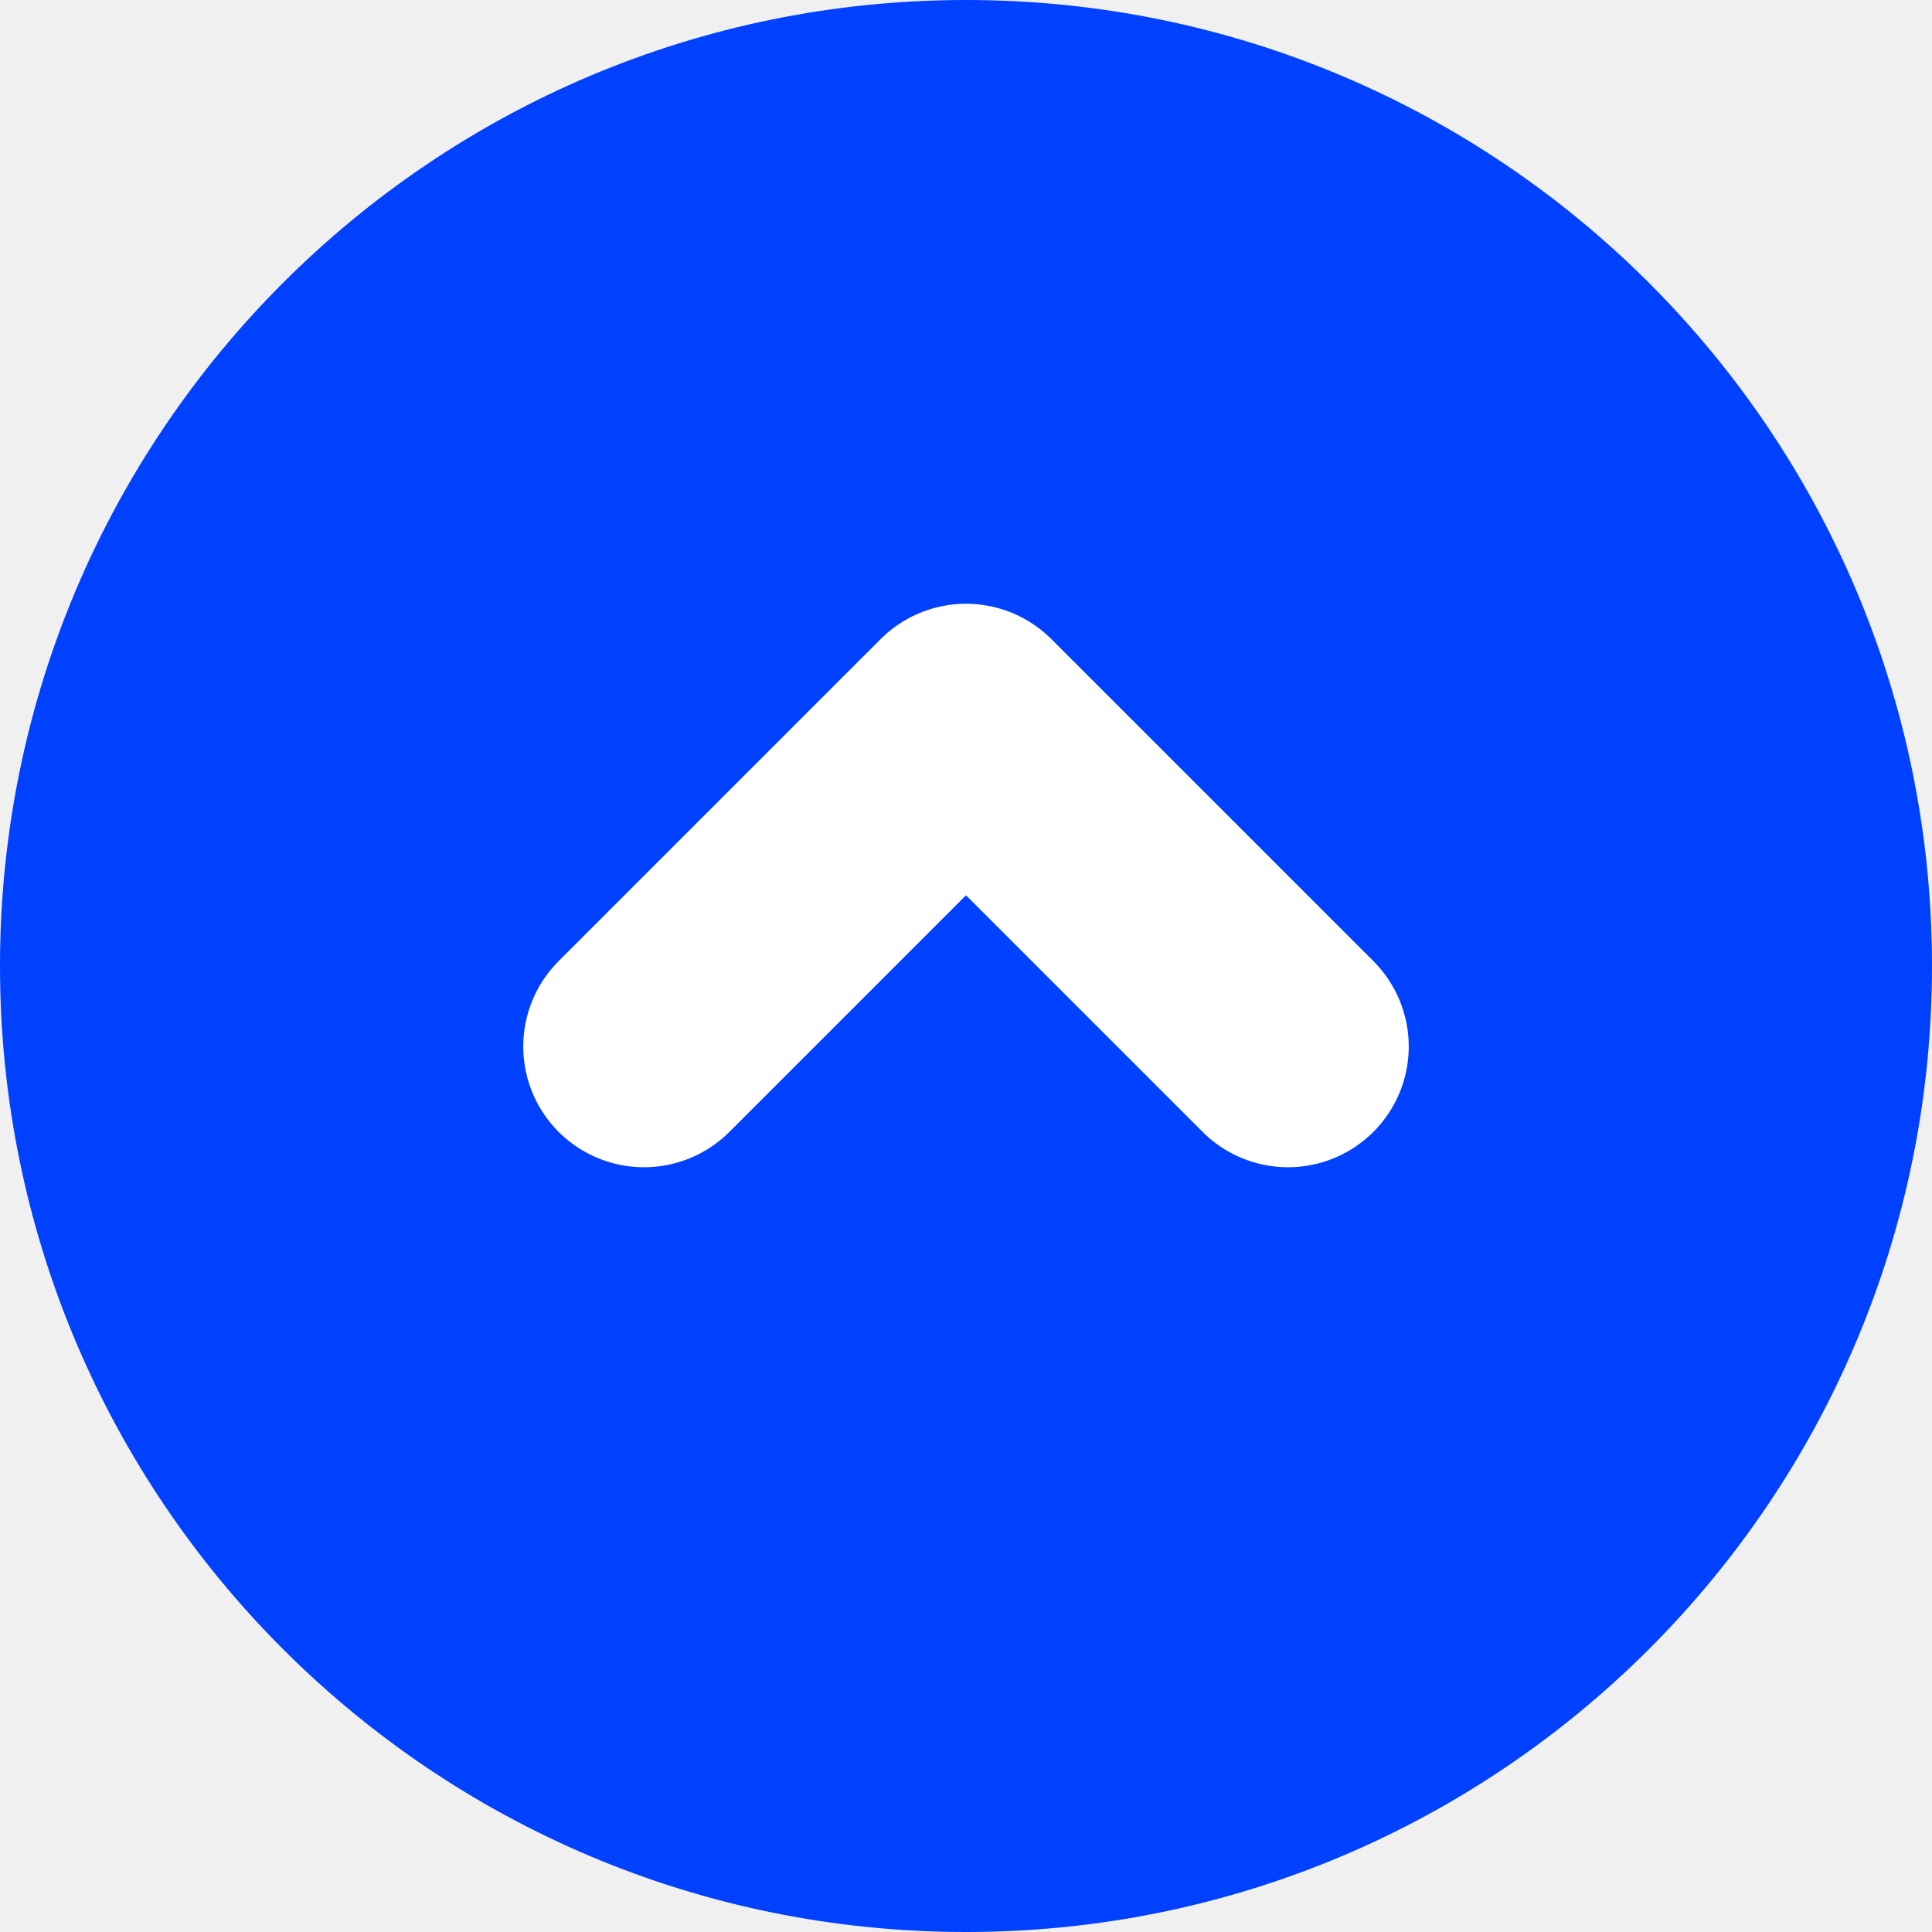
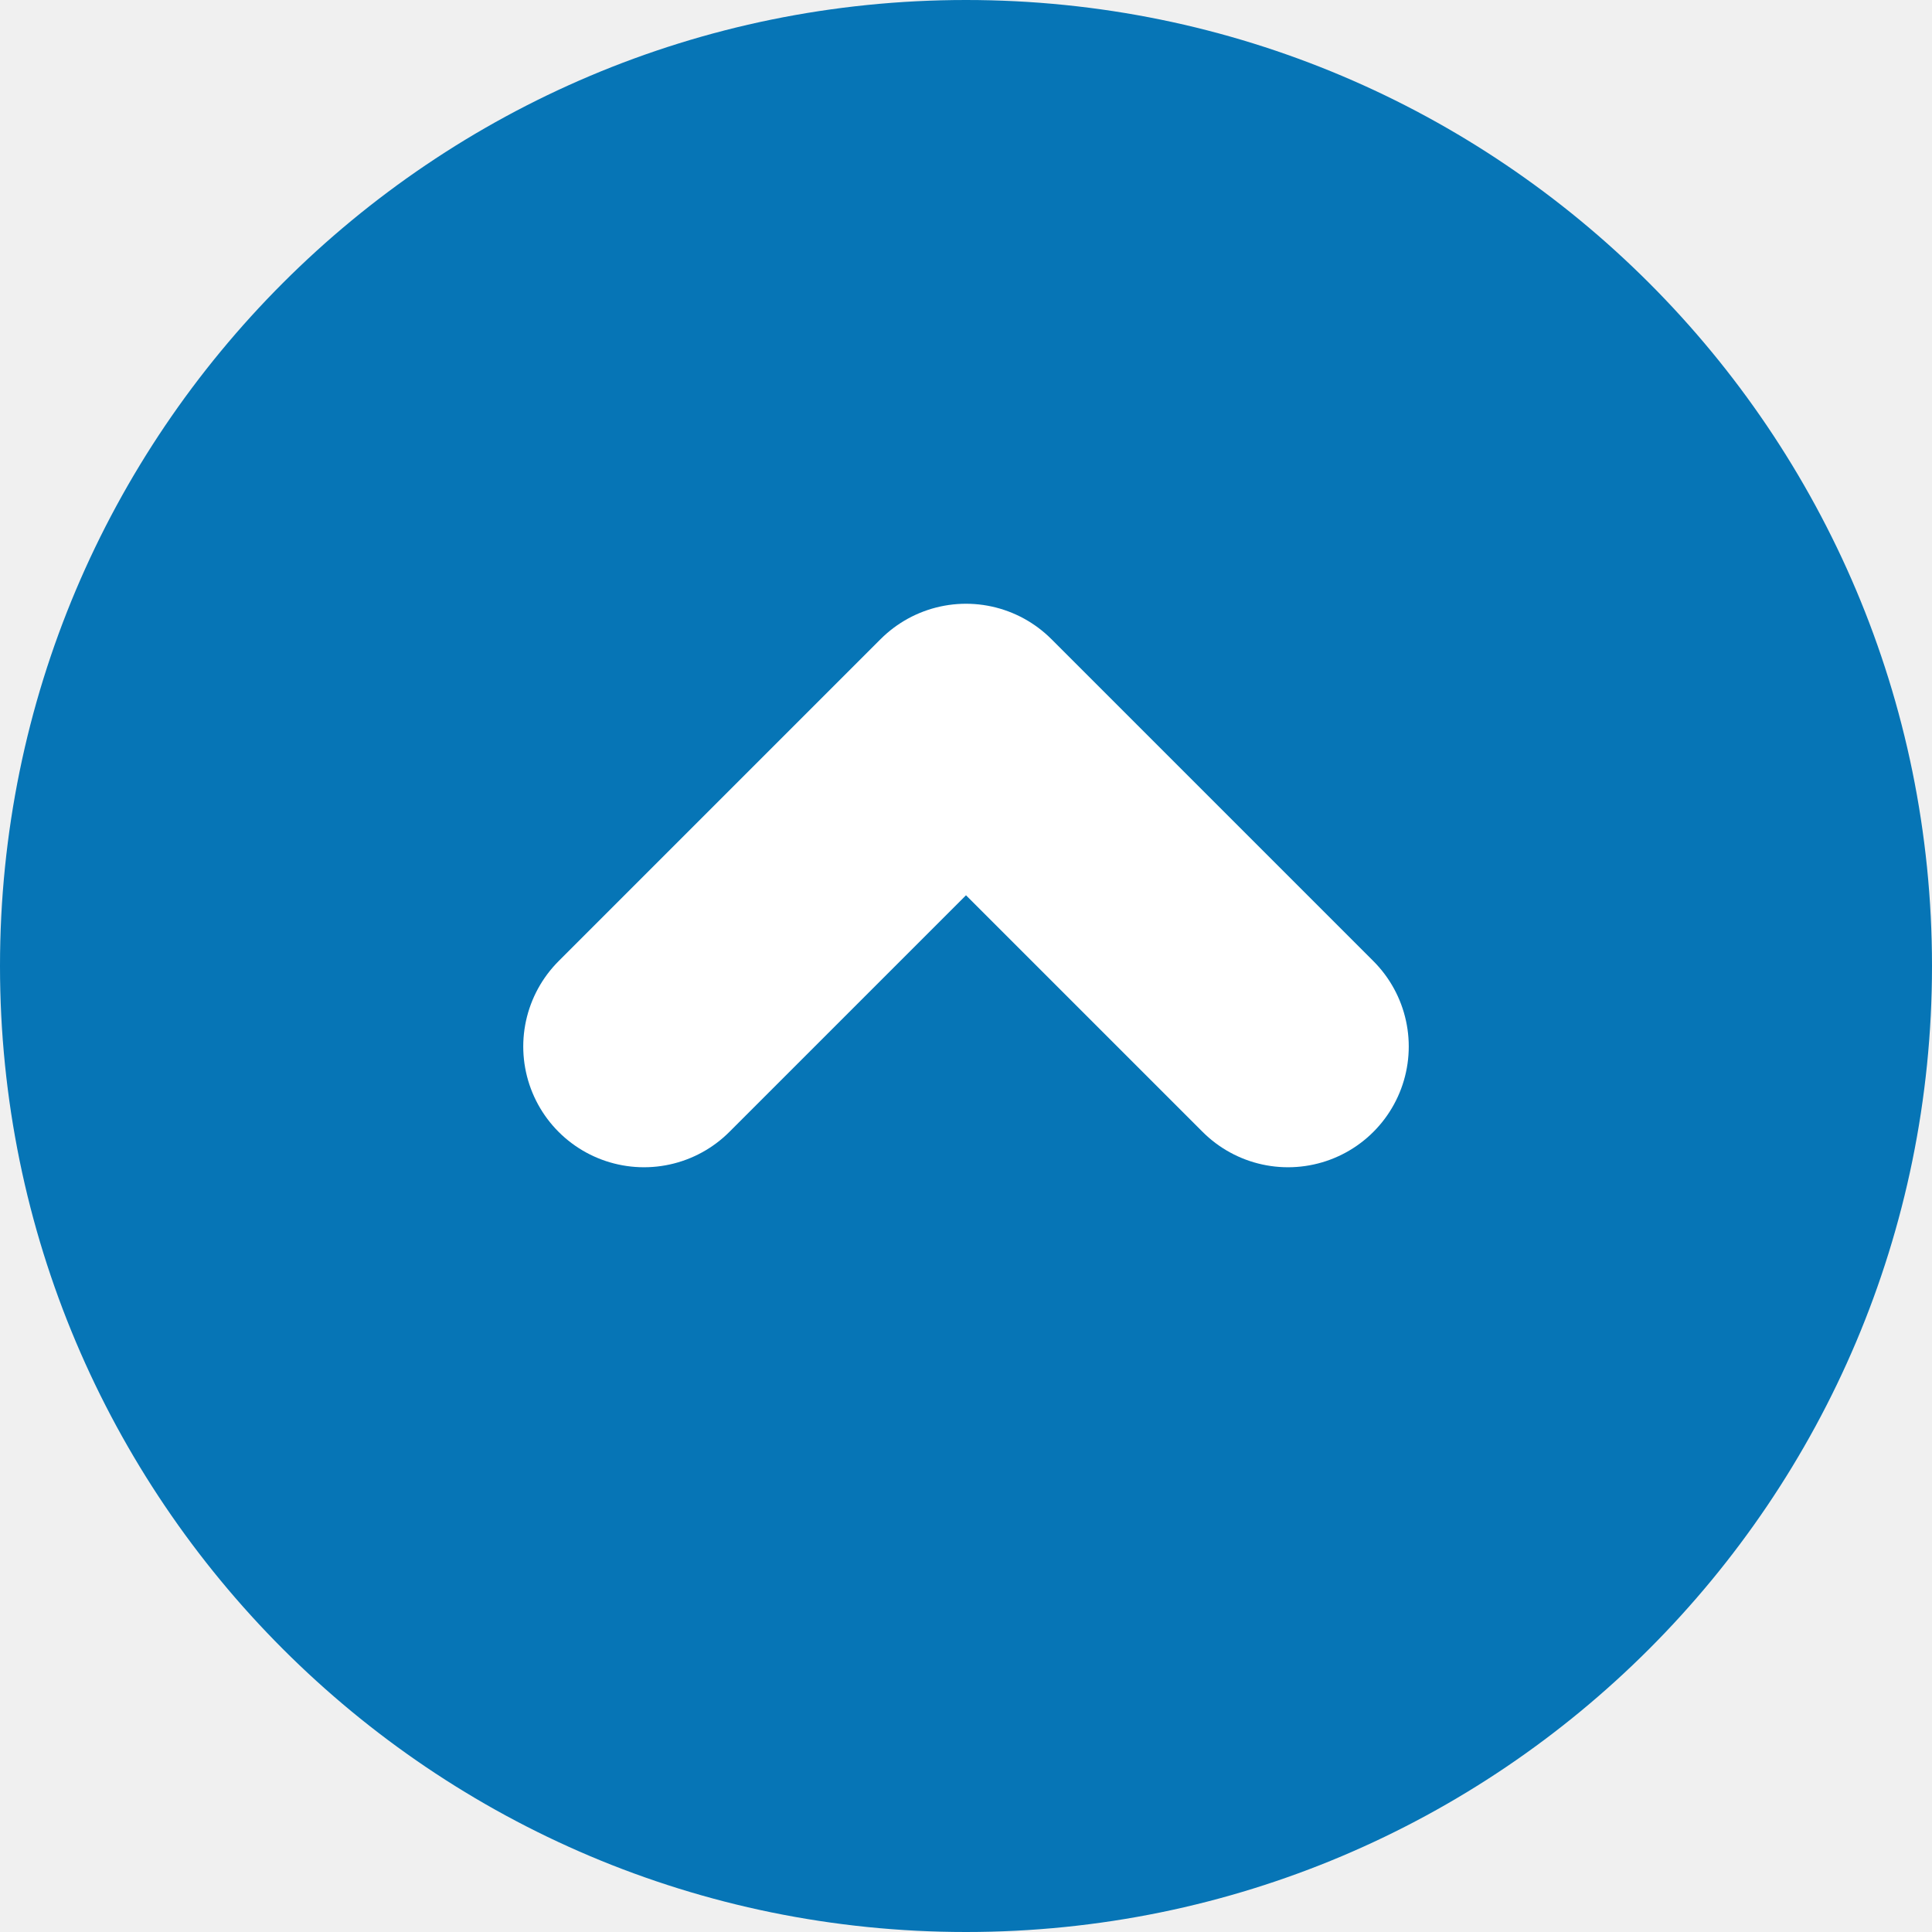
<svg xmlns="http://www.w3.org/2000/svg" width="24px" height="24px" viewBox="0 0 24 24" version="1.1">
  <defs />
  <g id="Accordion-Arrow-Up" stroke="none" stroke-width="1" fill="none" fill-rule="evenodd">
-     <rect id="Rectangle-2" fill="#0041FF" x="0" y="0" width="24" height="24" rx="12" />
+     <rect id="Rectangle-2" fill="#0675B6" x="0" y="0" width="24" height="24" rx="12" />
    <polyline id="Path-3" stroke="#FFFFFF" stroke-width="3" stroke-linecap="round" stroke-linejoin="round" transform="translate(12, 11) scale(-1, 1) rotate(-90) translate(-12, -11) " points="10 7 14 11 10 15" />
  </g>
</svg>
